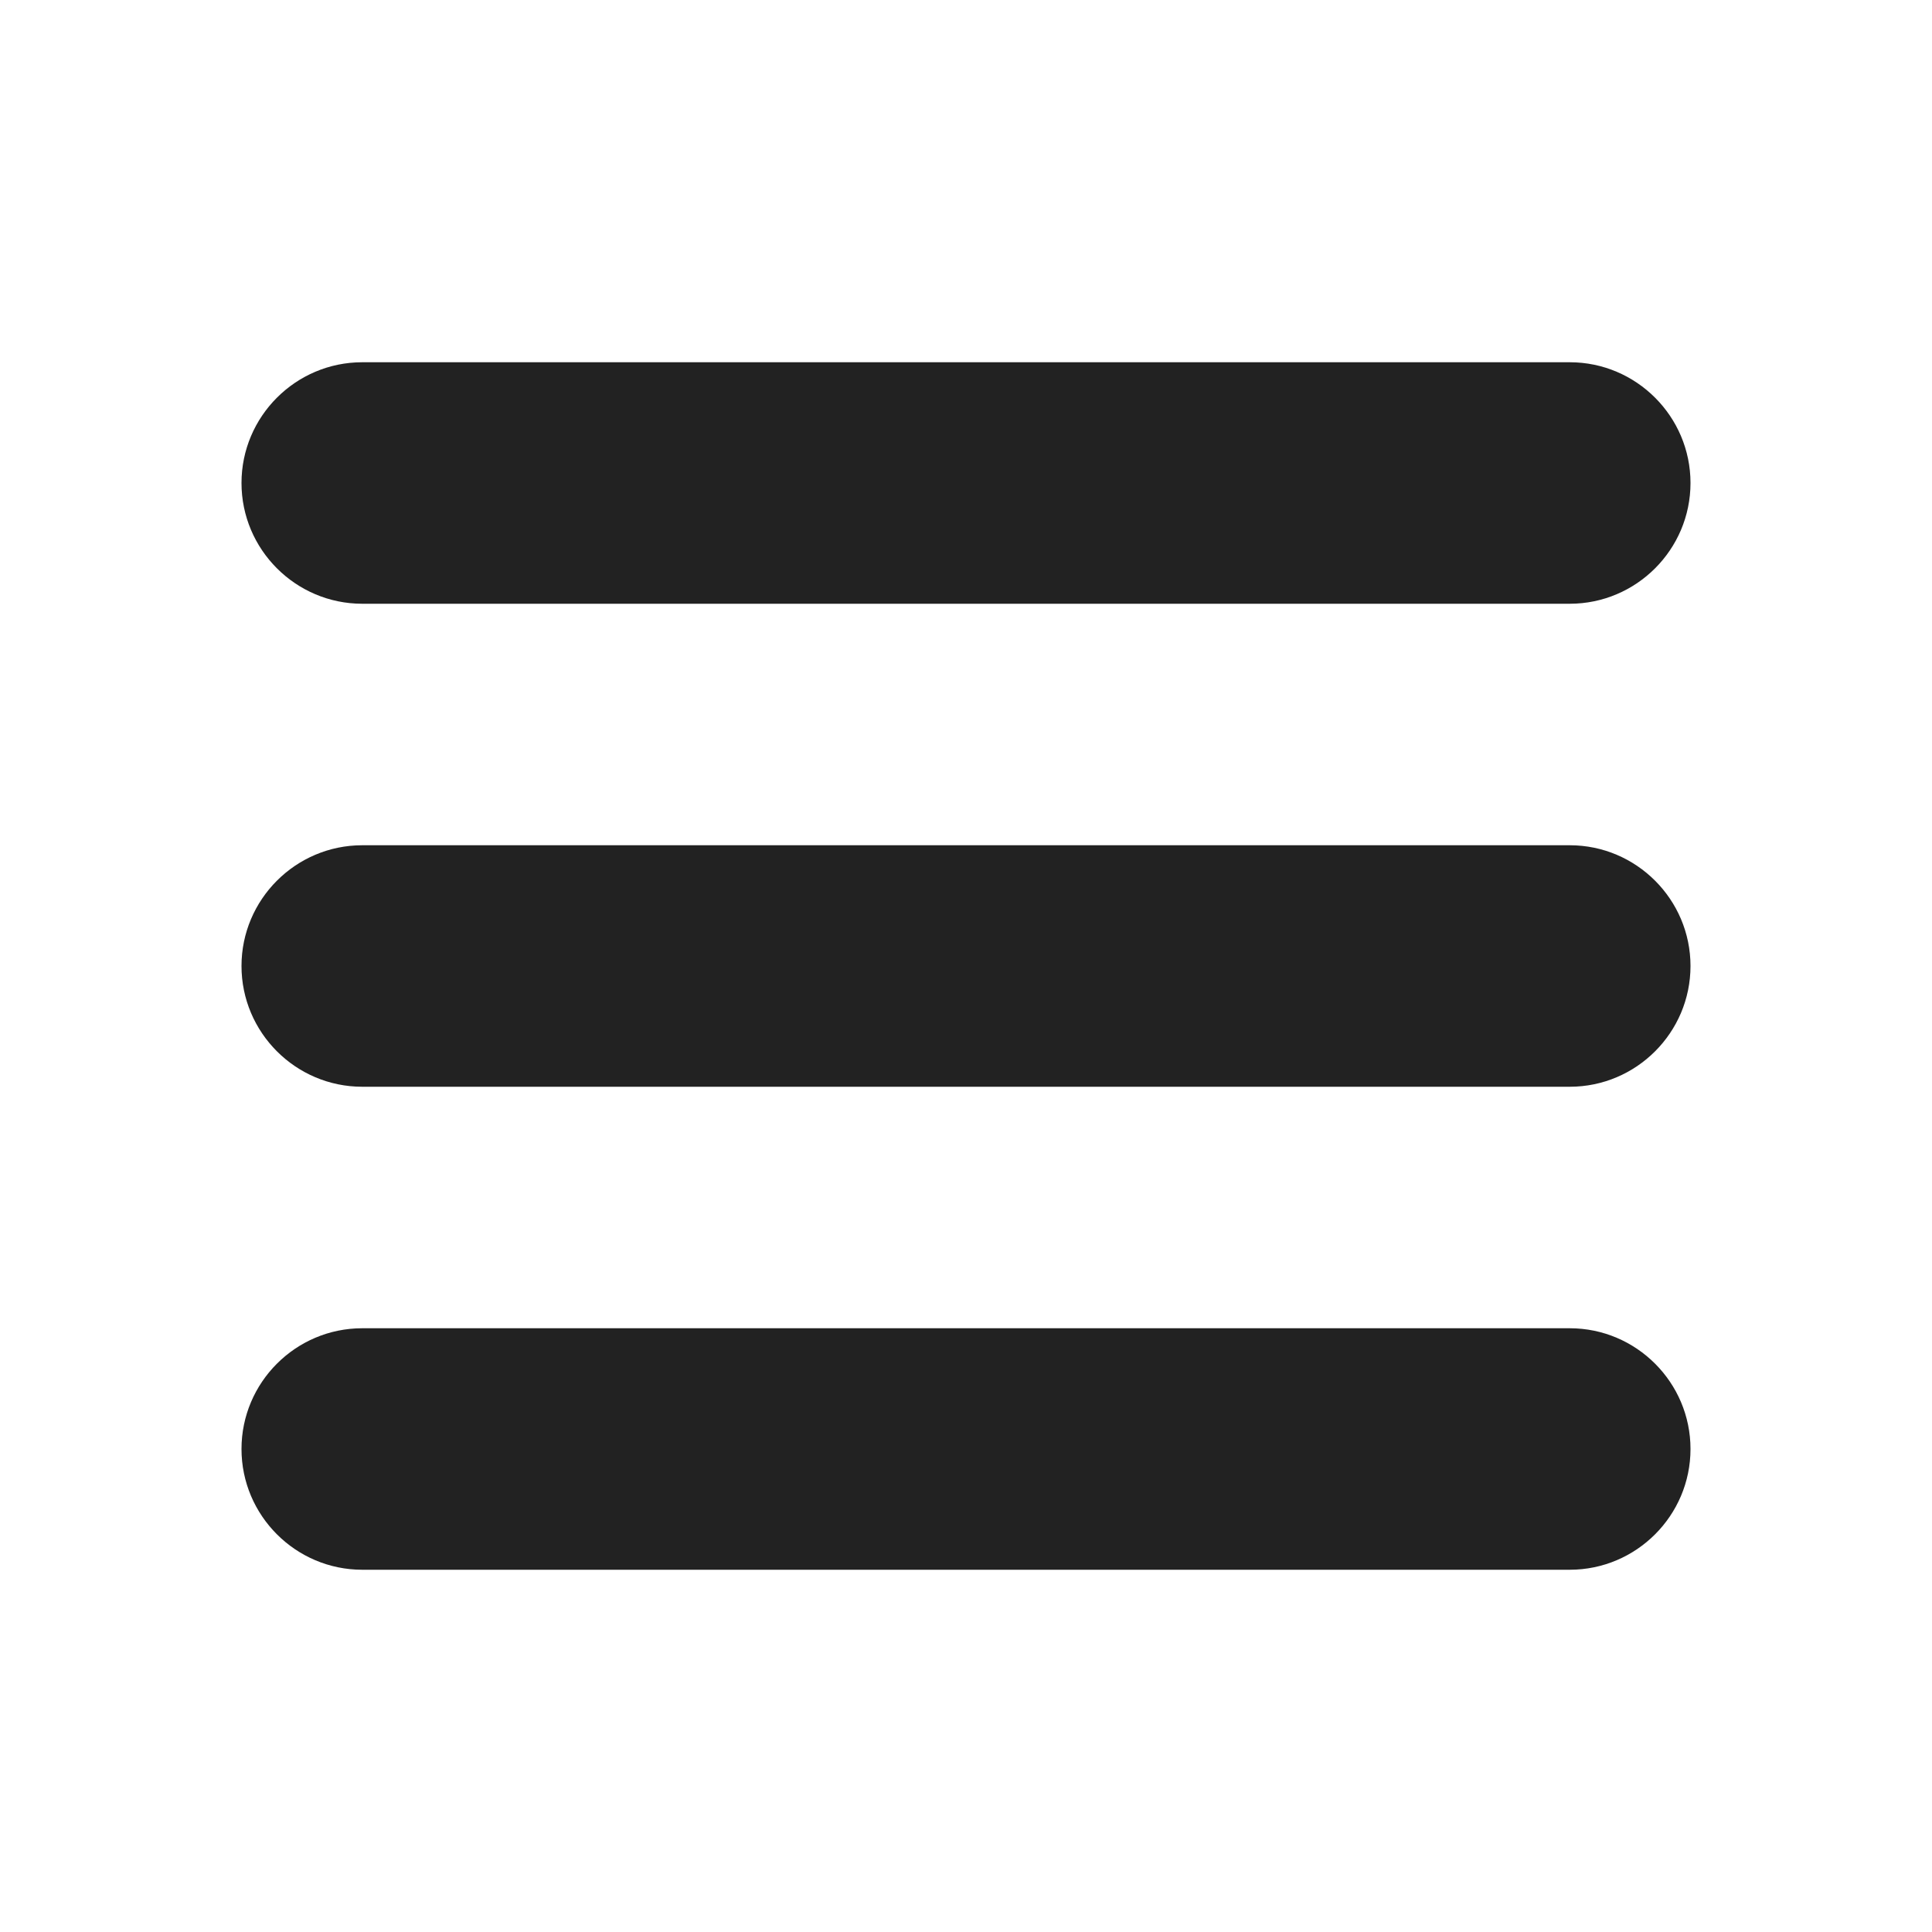
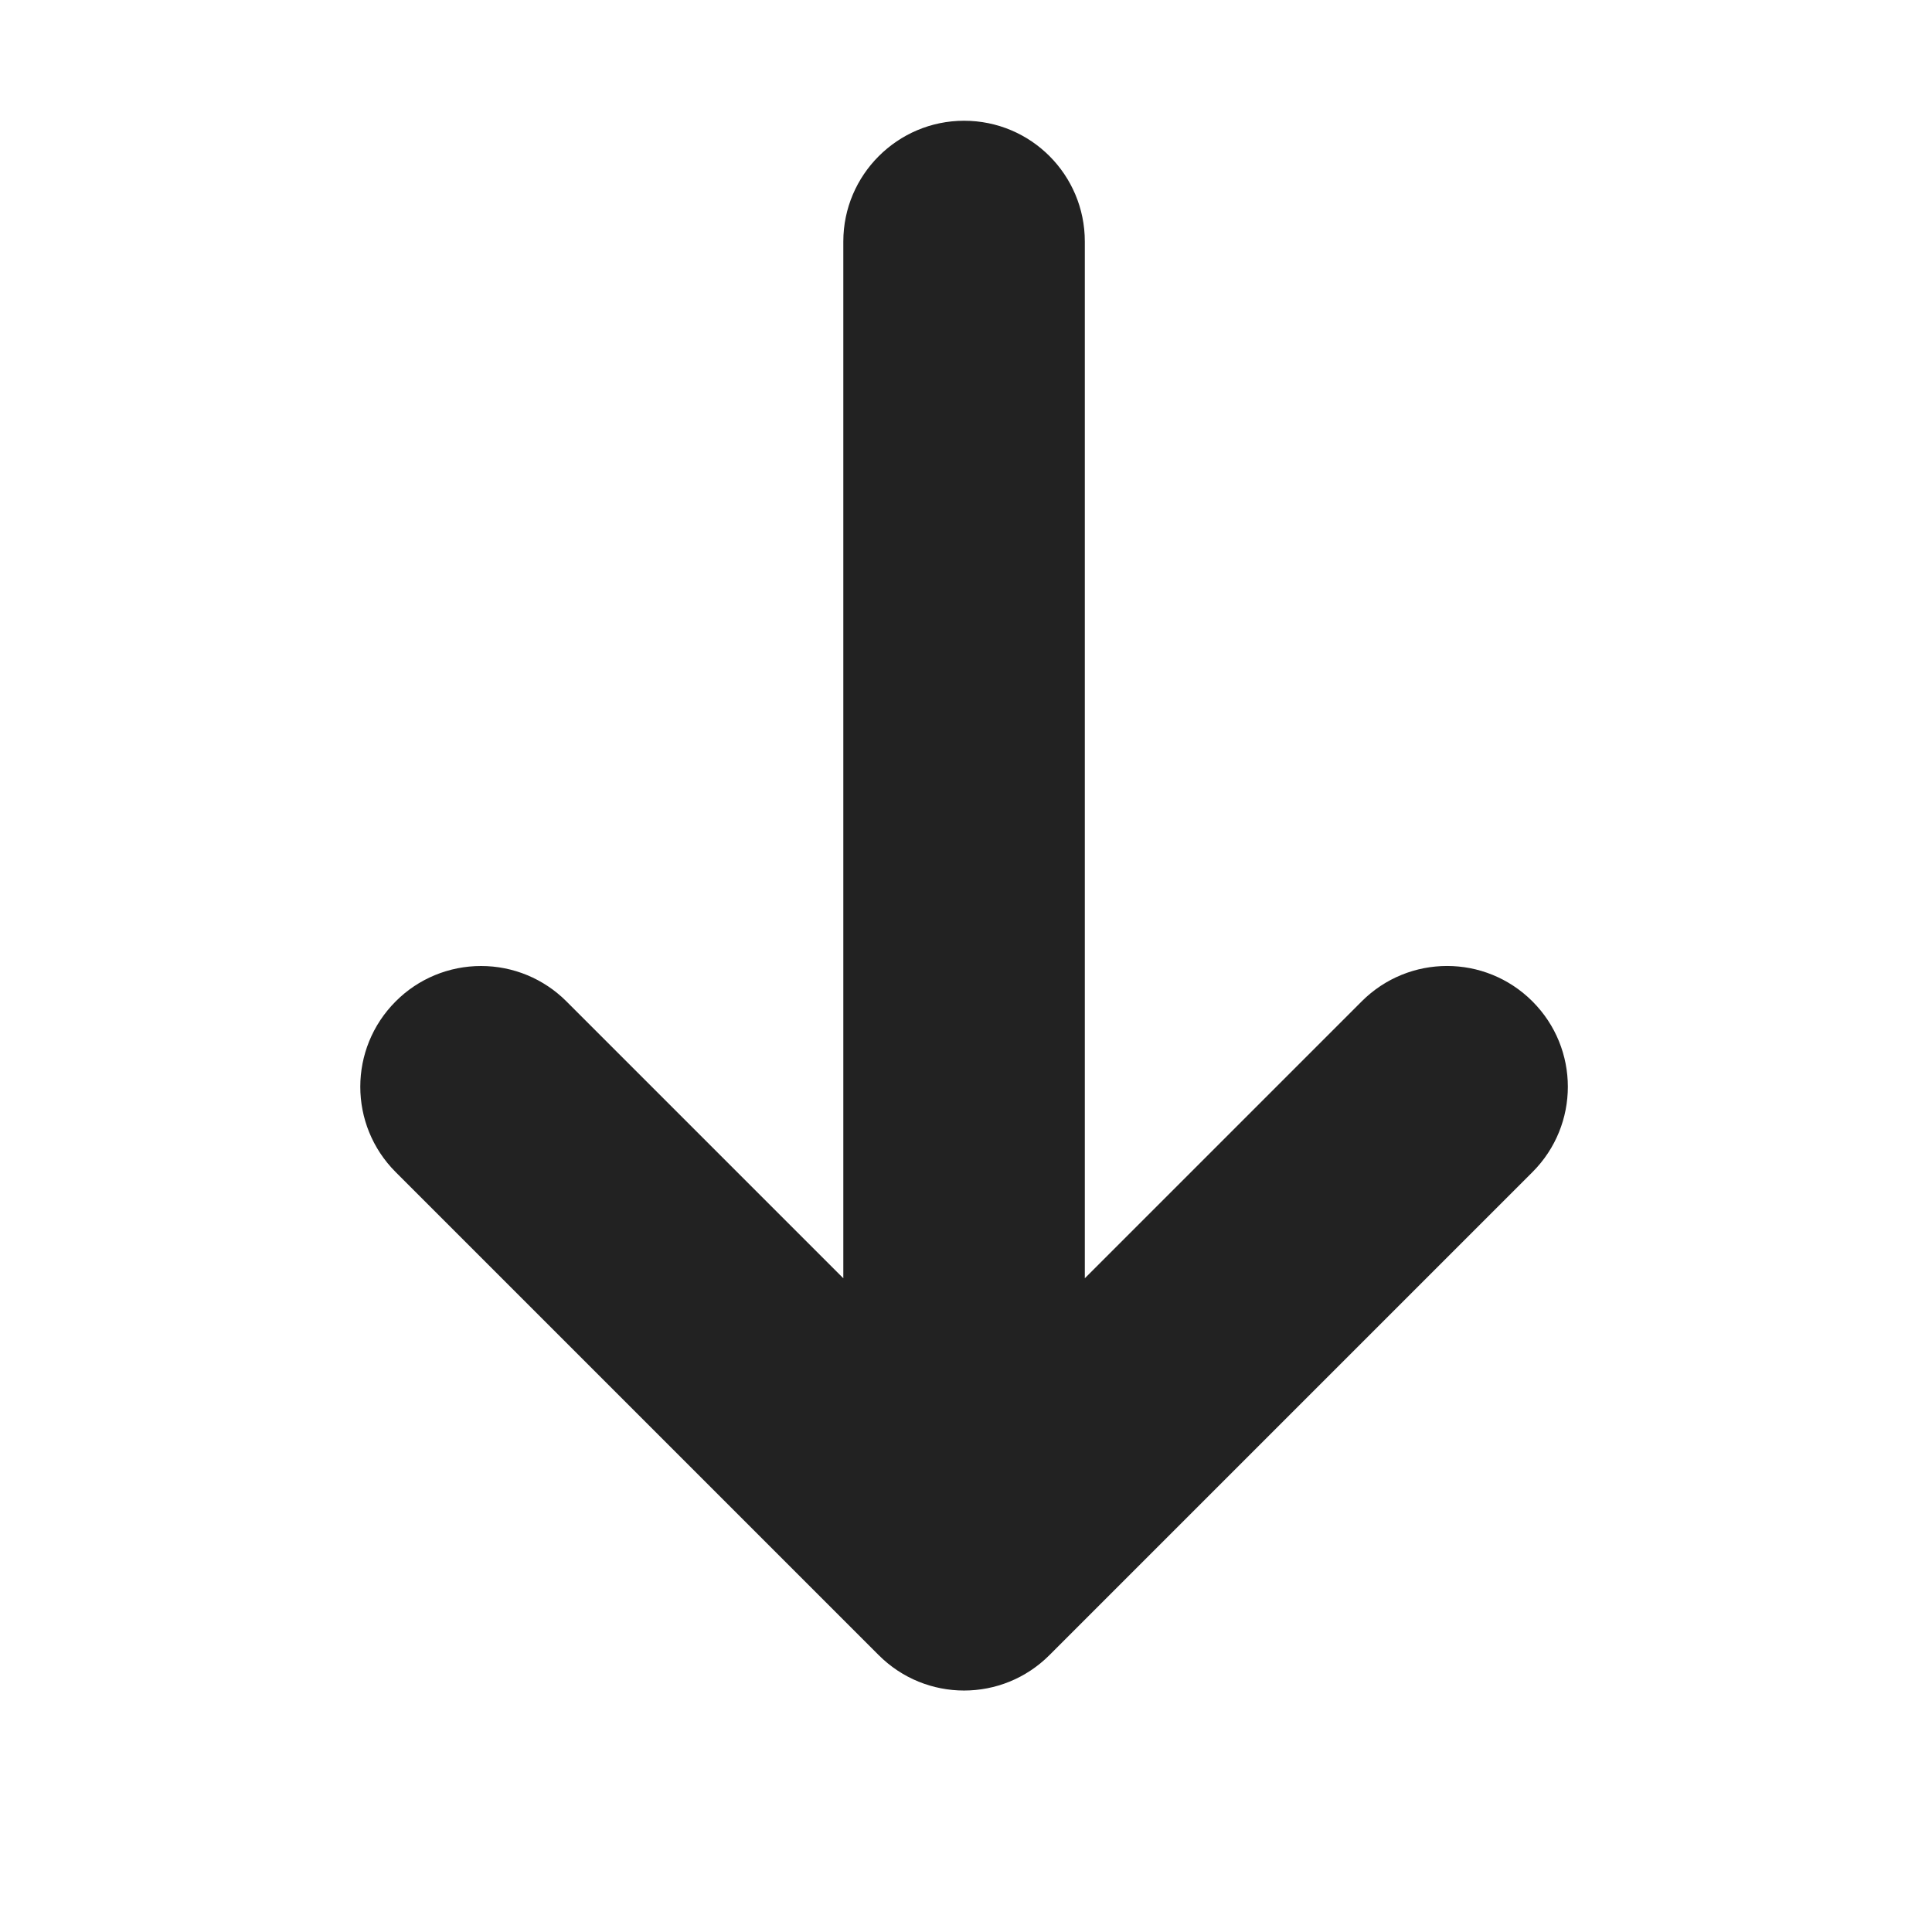
<svg xmlns="http://www.w3.org/2000/svg" height="16px" viewBox="0 0 16 16" width="16px">
-   <g fill="#222222">
-     <path d="m 3 5 h 10 c 0.551 0 1 -0.449 1 -1 s -0.449 -1 -1 -1 h -10 c -0.551 0 -1 0.449 -1 1 s 0.449 1 1 1 z m 0 0" />
-     <path d="m 3 9 h 10 c 0.551 0 1 -0.449 1 -1 s -0.449 -1 -1 -1 h -10 c -0.551 0 -1 0.449 -1 1 s 0.449 1 1 1 z m 0 0" />
-     <path d="m 3 13 h 10 c 0.551 0 1 -0.449 1 -1 s -0.449 -1 -1 -1 h -10 c -0.551 0 -1 0.449 -1 1 s 0.449 1 1 1 z m 0 0" />
-   </g>
+   <path d="m 7.984 1 c -0.551 0 -1 0.449 -1 1 v 8.586 l -2.293 -2.293 c -0.188 -0.188 -0.441 -0.293 -0.707 -0.293 s -0.52 0.105 -0.707 0.293 c -0.391 0.391 -0.391 1.023 0 1.414 l 4 4 c 0.391 0.391 1.023 0.391 1.414 0 l 4 -4 c 0.391 -0.391 0.391 -1.023 0 -1.414 s -1.023 -0.391 -1.414 0 l -2.293 2.293 v -8.586 c 0 -0.551 -0.445 -1 -1 -1 z m 0 0" fill="#222222" />
</svg>
